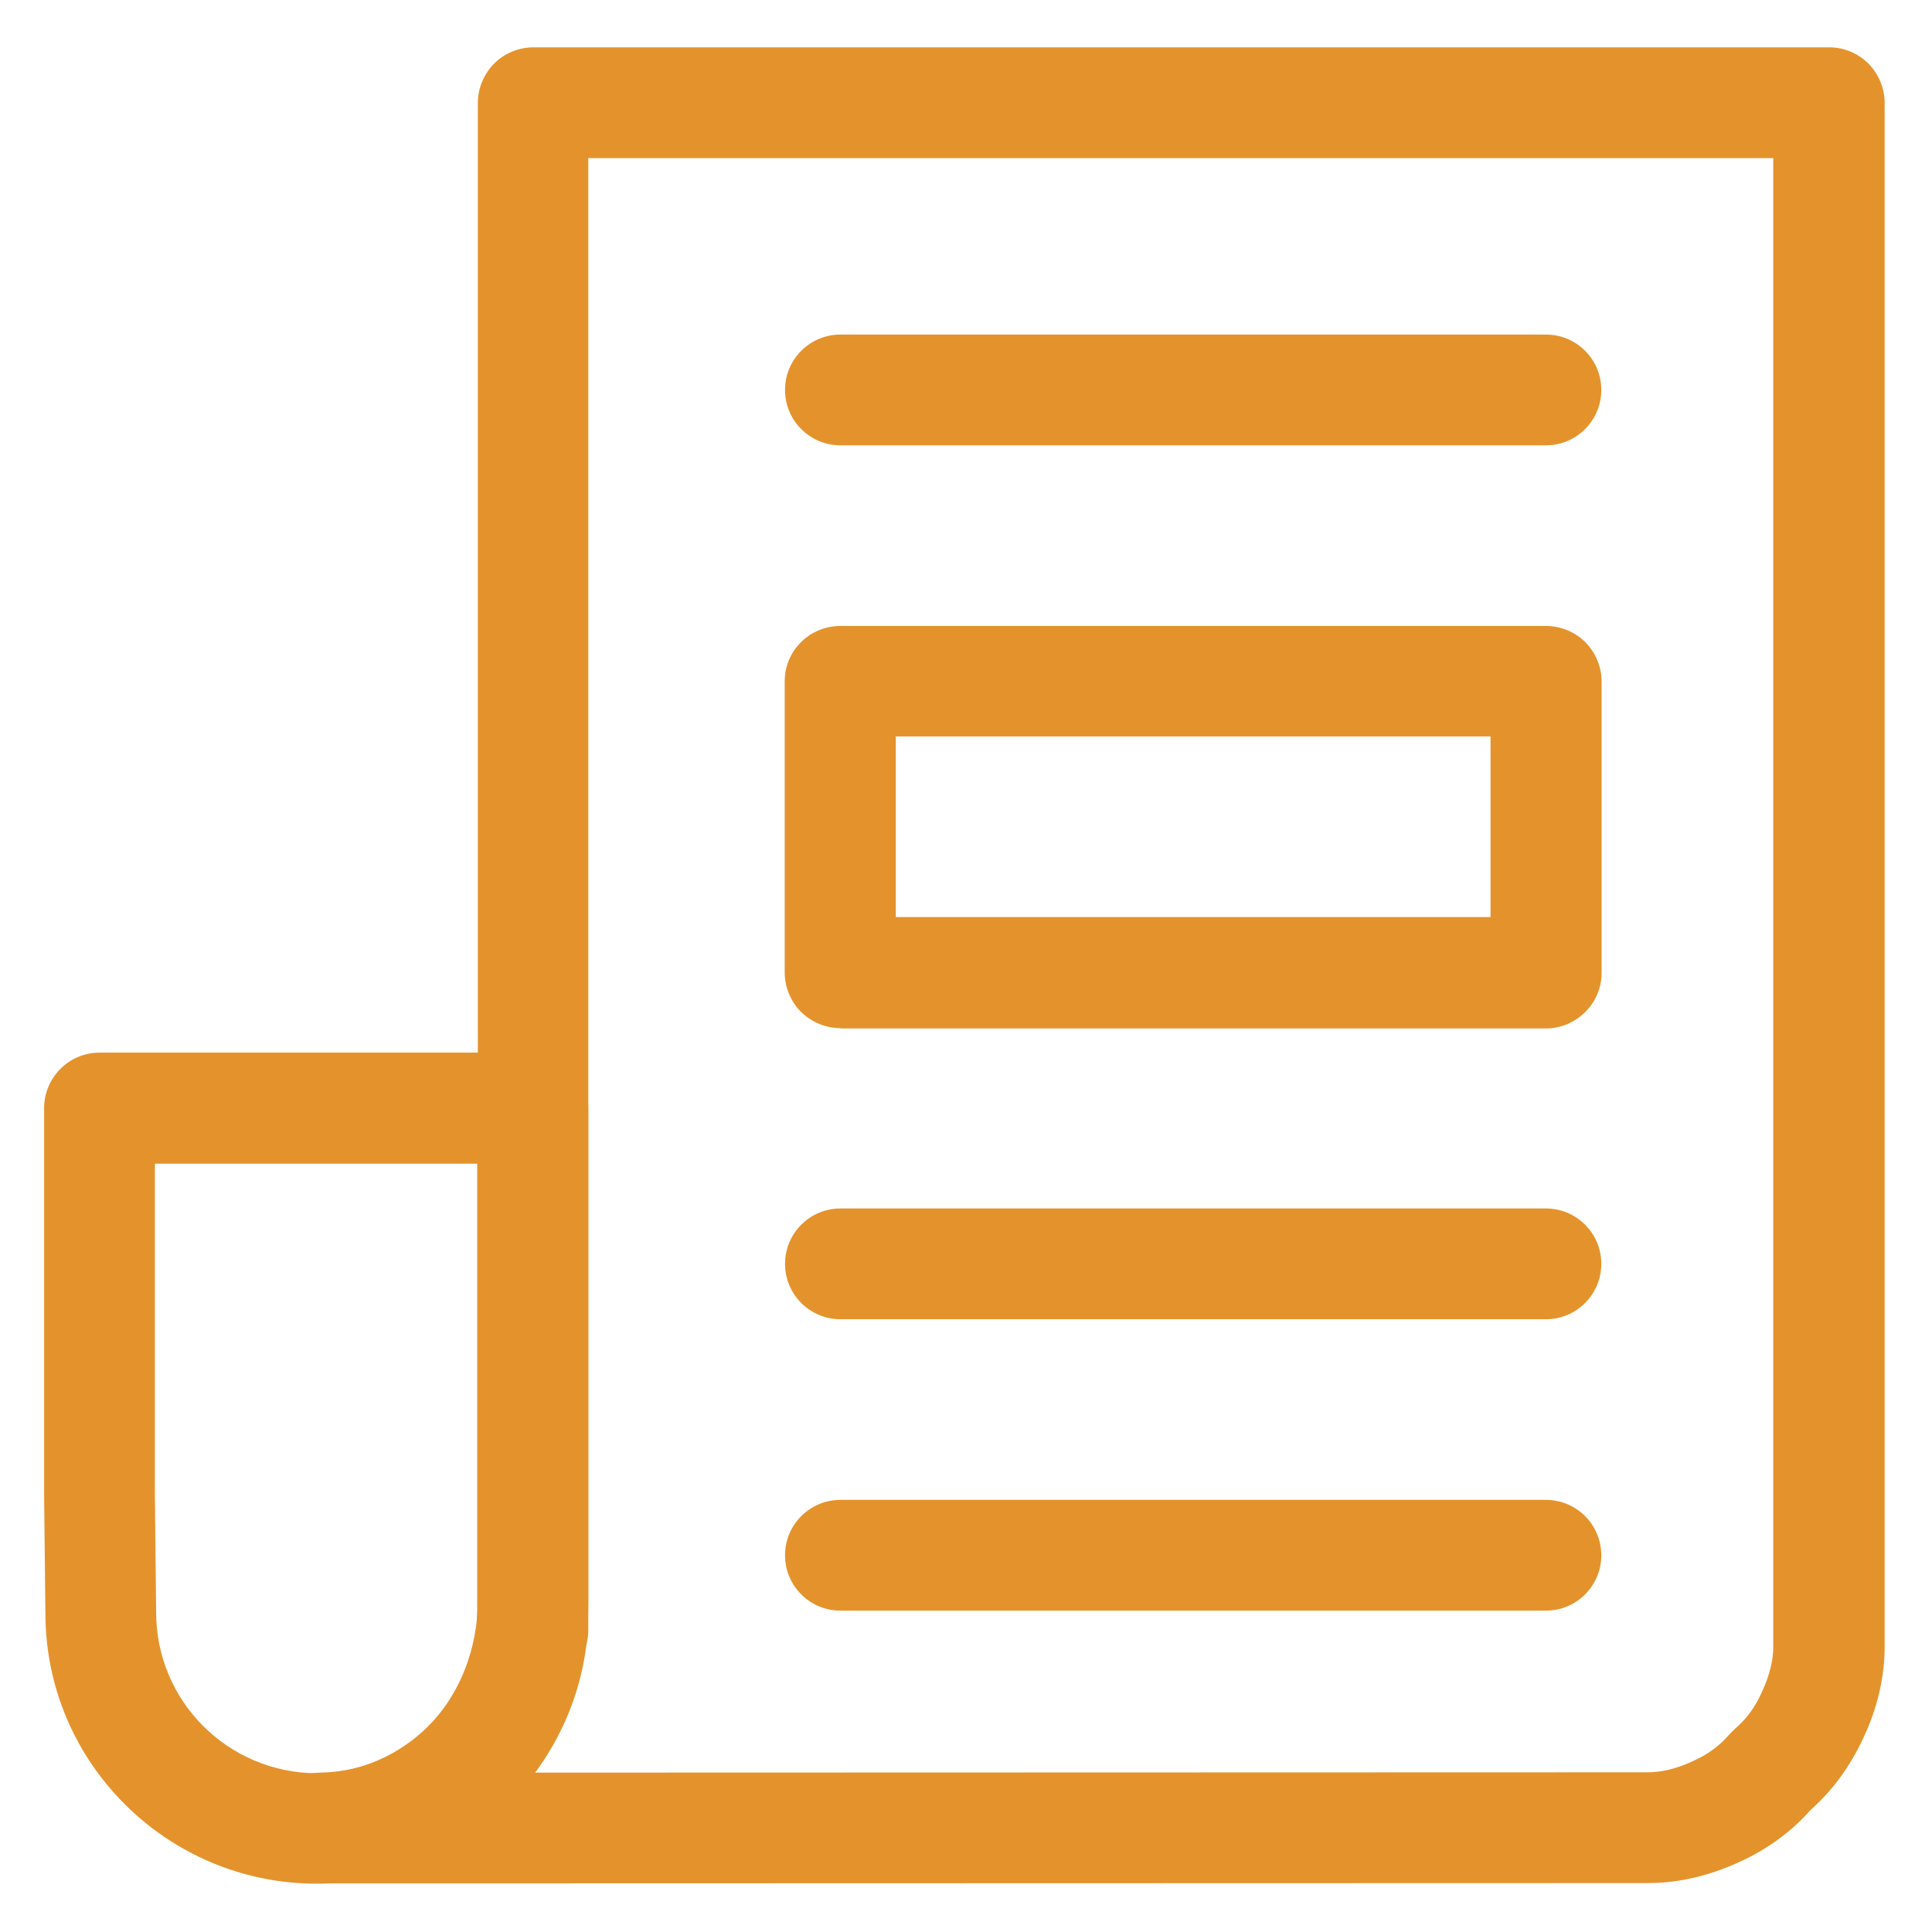
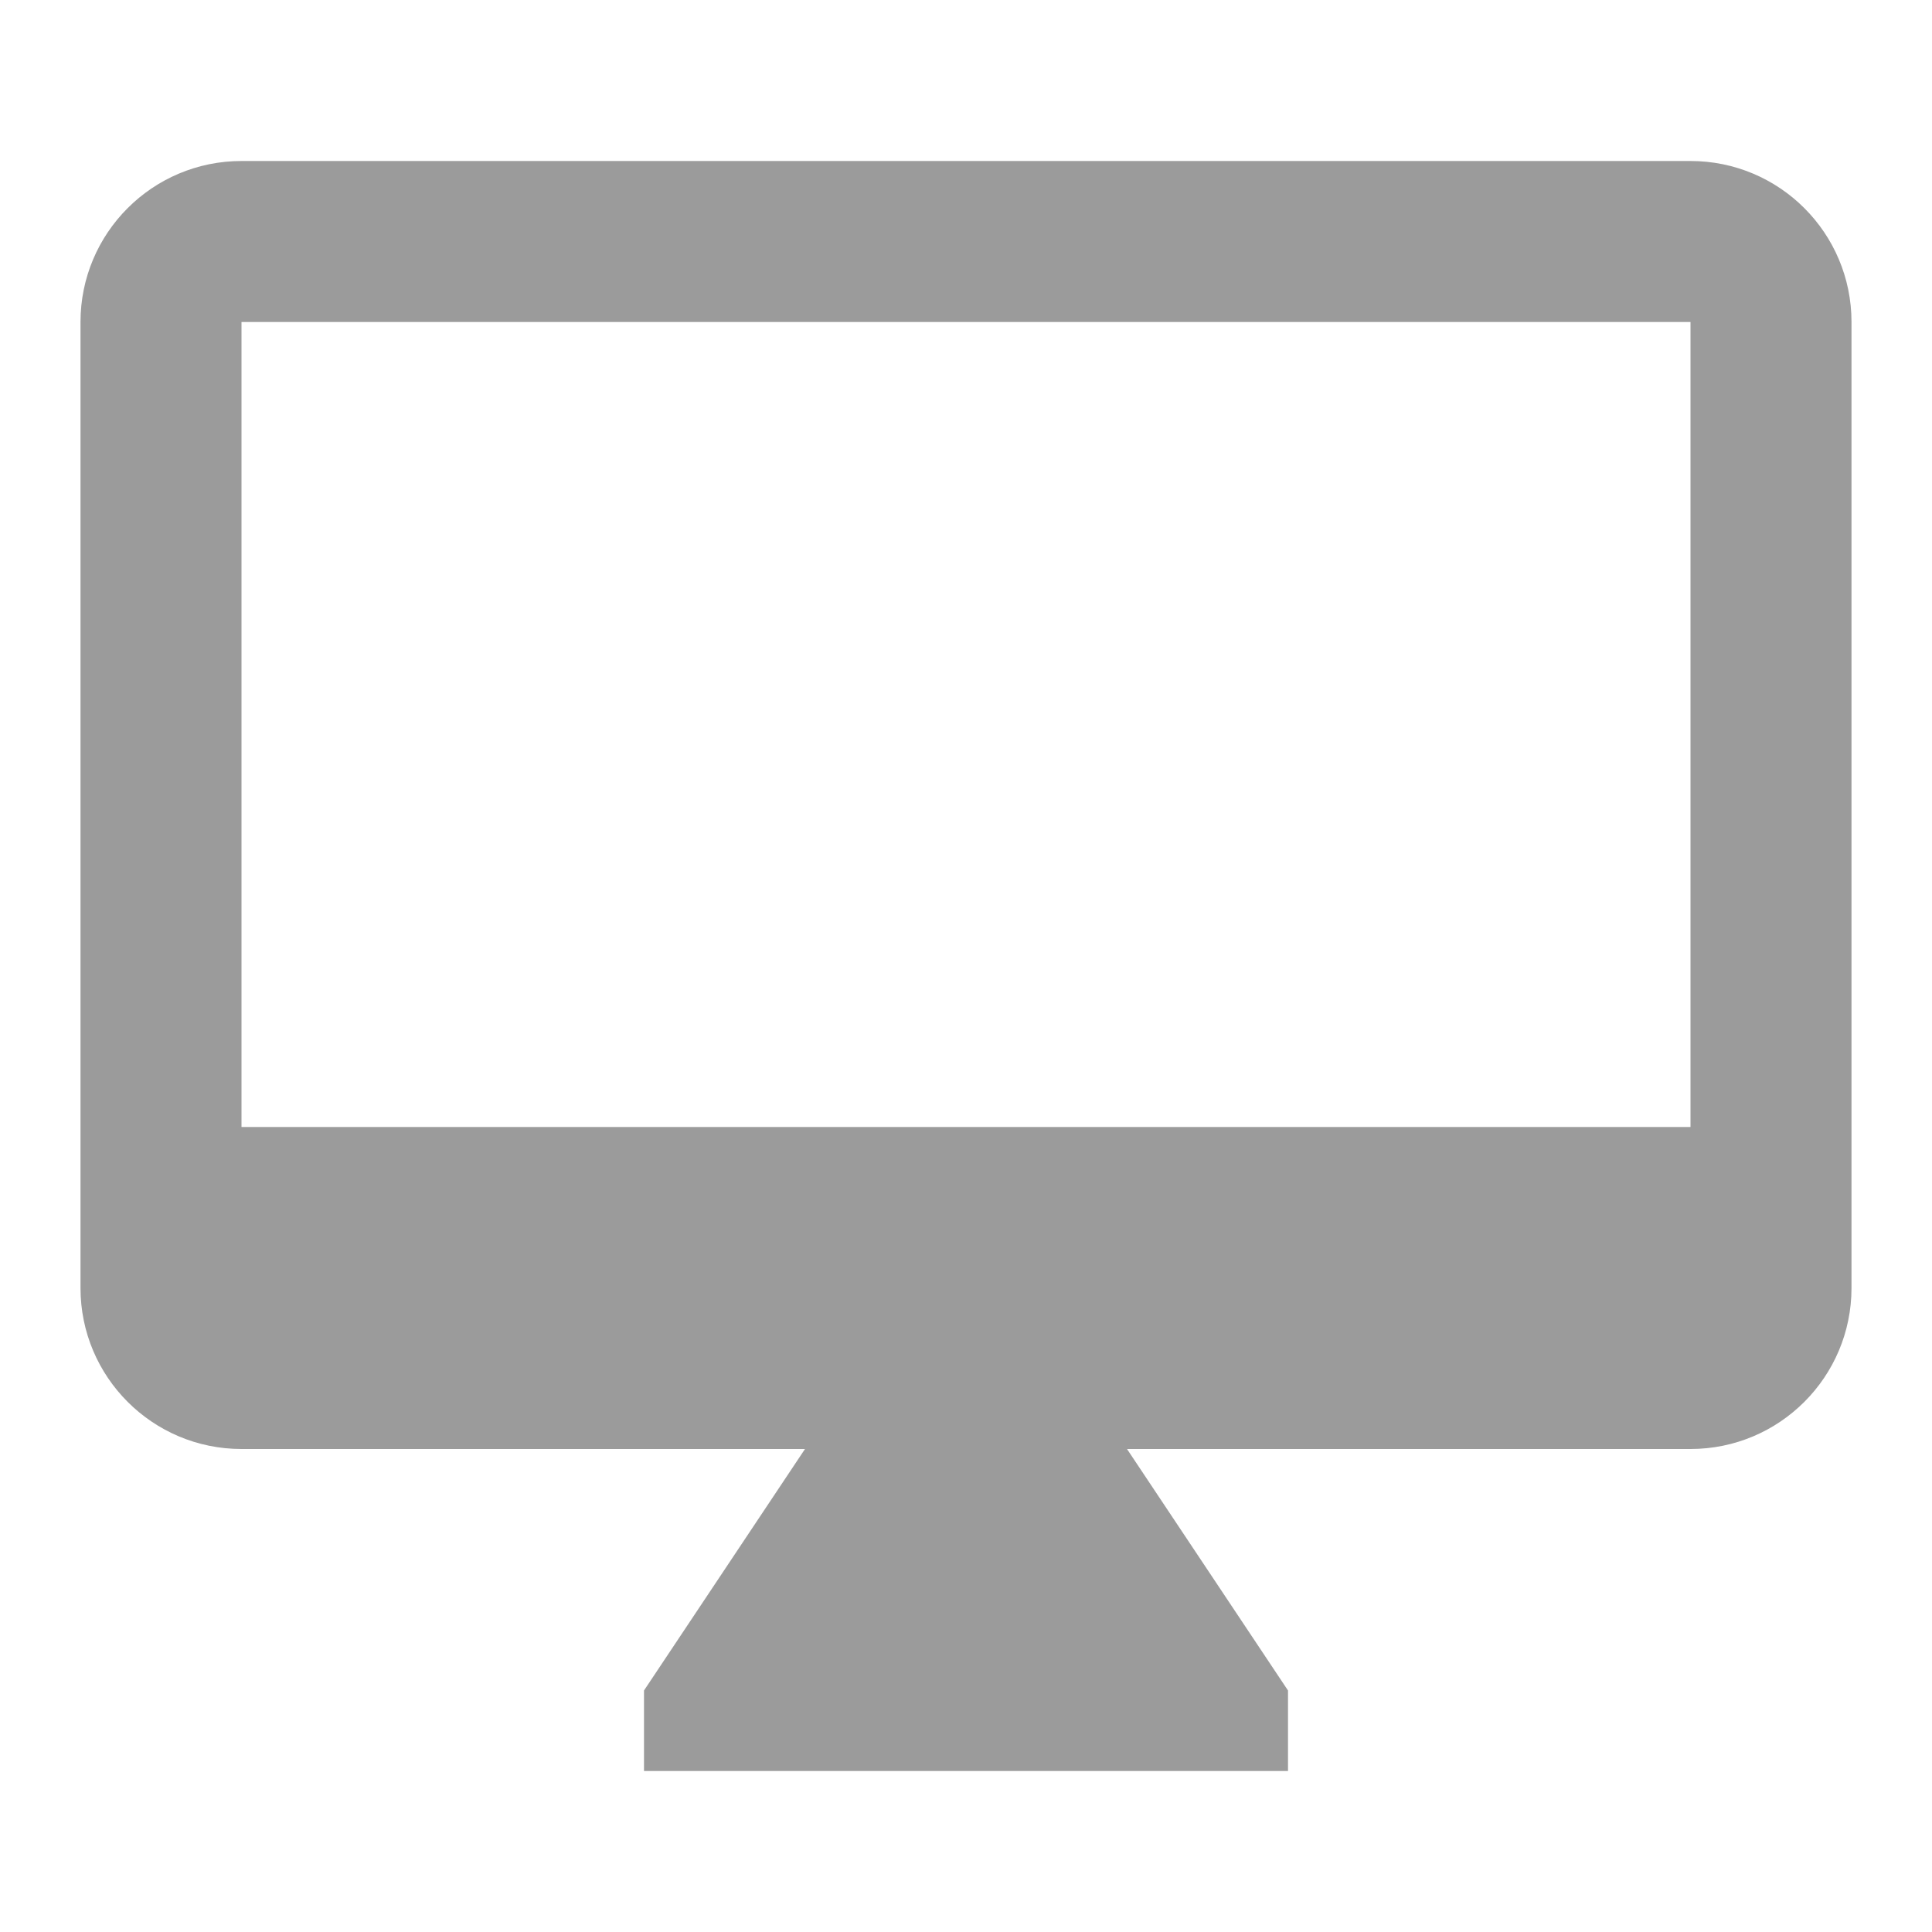
- <svg viewBox="0 0 600 600" aria-hidden="true">
-   <g>
-     <path fill="#E4932C" d="M14.1,501l-0.4-36.7V355.9v-11.8c0-4.5,1.8-8.9,5.1-12.2l0,0c3.2-3.2,7.6-5,12.1-5l0,0h11.8h111h11.8  c4.5,0,9,1.8,12.2,5l0,0c3.2,3.2,5,7.7,5,12.2l0,0v11.8c0-0.1,0,117.9,0,144.8l0,0c0,0,0,0,0,0.1l0,0c0,1.8,0,3.6,0,5.3l0,0  c0,1.6-0.2,3.2-0.6,4.8l0,0c-5.2,41.5-40.8,73.9-83.6,74.1l0,0C51.8,585,14.1,547.3,14.1,501L14.1,501z M48.1,464.1l0.4,36.7  c0,27.5,22.3,49.8,49.9,49.9l0,0c26.7,0,49.8-23.1,49.8-49.8l0,0c0,0,0,0,0-0.1l0,0c0-23.5,0-115.9,0-139.4l0,0H48.1V464.1  L48.1,464.1z" />
-   </g>
-   <g>
-     <path fill="#E4932C" d="M100.1,584.9h-0.3c-9.5,0-17.1-7.6-17.2-17l0,0c-0.1-9.5,7.4-17.2,16.9-17.4l0,0c28.2-0.5,48.5-24,48.9-52.9  l0,0c0-8.8,0-17.5,0-26.2l0,0c0-17.4,0-34.9,0-52.3l0,0c0-21.1,0-42.2,0-63.2l0,0v-11.8V43.7V31.9c0-4.5,1.9-9,5.1-12.2l0,0  c3.2-3.2,7.6-5,12.2-5l0,0h11.8h378.8v17.2V14.7h11.8c4.5,0,8.9,1.8,12.1,5l0,0c3.2,3.2,5.1,7.7,5.1,12.2l0,0v11.8v467.6  c0,9.8-2.4,19.6-6.7,28.6l0,0c-3.9,8.4-9.3,16-16.3,22.2l0,0c-6,6.8-13.6,12.3-22,16.1l0,0c-9.1,4.2-18.7,6.6-28.4,6.6l0,0  l-378.3,0.1H100.1L100.1,584.9z M182.7,344.1v11.8c0,21,0,42.1,0,63.2l0,0c0,17.4,0,34.8,0,52.3l0,0c0,8.7,0,17.4,0,26.3l0,0  c0,19.3-6.2,37.8-17.1,52.8l0,0l346.1-0.1c4.1,0,8.8-1,14.1-3.5l0,0c4.7-2.1,8.3-4.8,11.2-8.2l0,0l1.9-1.9  c3.3-2.8,6.1-6.4,8.3-11.4l0,0c2.4-5.2,3.5-9.8,3.5-14l0,0V49.1h-368V344.1L182.7,344.1z" />
-   </g>
-   <g>
-     <path fill="#E4932C" d="M261,138.3c-9.5,0-17.2-7.7-17.2-17.2l0,0c0-9.5,7.7-17.2,17.2-17.2l0,0h219.1c9.5,0,17.2,7.7,17.2,17.2l0,0  c0,9.5-7.7,17.2-17.2,17.2l0,0H261L261,138.3z" />
-   </g>
-   <g>
-     <path fill="#E4932C" d="M261,319.3c-4.5,0-8.9-1.8-12.2-5l0,0c-3.2-3.2-5.1-7.7-5.1-12.2l0,0v-90.5c0-4.6,1.8-9,5.1-12.2l0,0  c3.2-3.2,7.6-5,12.2-5l0,0h219.1c4.5,0,9,1.8,12.2,5l0,0c3.2,3.2,5.1,7.7,5.1,12.2l0,0v90.5c0,4.6-1.8,8.9-5.1,12.2l0,0  c-3.2,3.2-7.6,5.1-12.2,5.1l0,0H261L261,319.3z M480.1,302.1v-17.2V302.1L480.1,302.1z M278.2,284.8h184.7v-56.1H278.2V284.8  L278.2,284.8z" />
-   </g>
-   <g>
-     <path fill="#E4932C" d="M261,409.7c-9.5,0-17.2-7.7-17.2-17.2l0,0c0-9.5,7.7-17.2,17.2-17.2l0,0h219.1c9.5,0,17.2,7.7,17.2,17.2l0,0  c0,9.5-7.7,17.2-17.2,17.2l0,0H261L261,409.7z" />
-   </g>
-   <g>
-     <path fill="#E4932C" d="M261,500.2c-9.5,0-17.2-7.7-17.2-17.2l0,0c0-9.5,7.7-17.2,17.2-17.2l0,0h219.1c9.5,0,17.2,7.7,17.2,17.2l0,0  c0,9.5-7.7,17.2-17.2,17.2l0,0H261L261,500.2z" />
-   </g>
+ <svg xmlns="http://www.w3.org/2000/svg" fill="#9b9b9b" height="48" viewBox="0 0 48 48" width="48">
+   <path d="M0 0h48v48h-48z" fill="none" />
+   <path d="M42 4h-36c-2.21 0-4 1.79-4 4v24c0 2.21 1.79 4 4 4h14l-4 6v2h16v-2l-4-6h14c2.21 0 4-1.79 4-4v-24c0-2.21-1.79-4-4-4zm0 24h-36v-20h36v20z" />
</svg>
